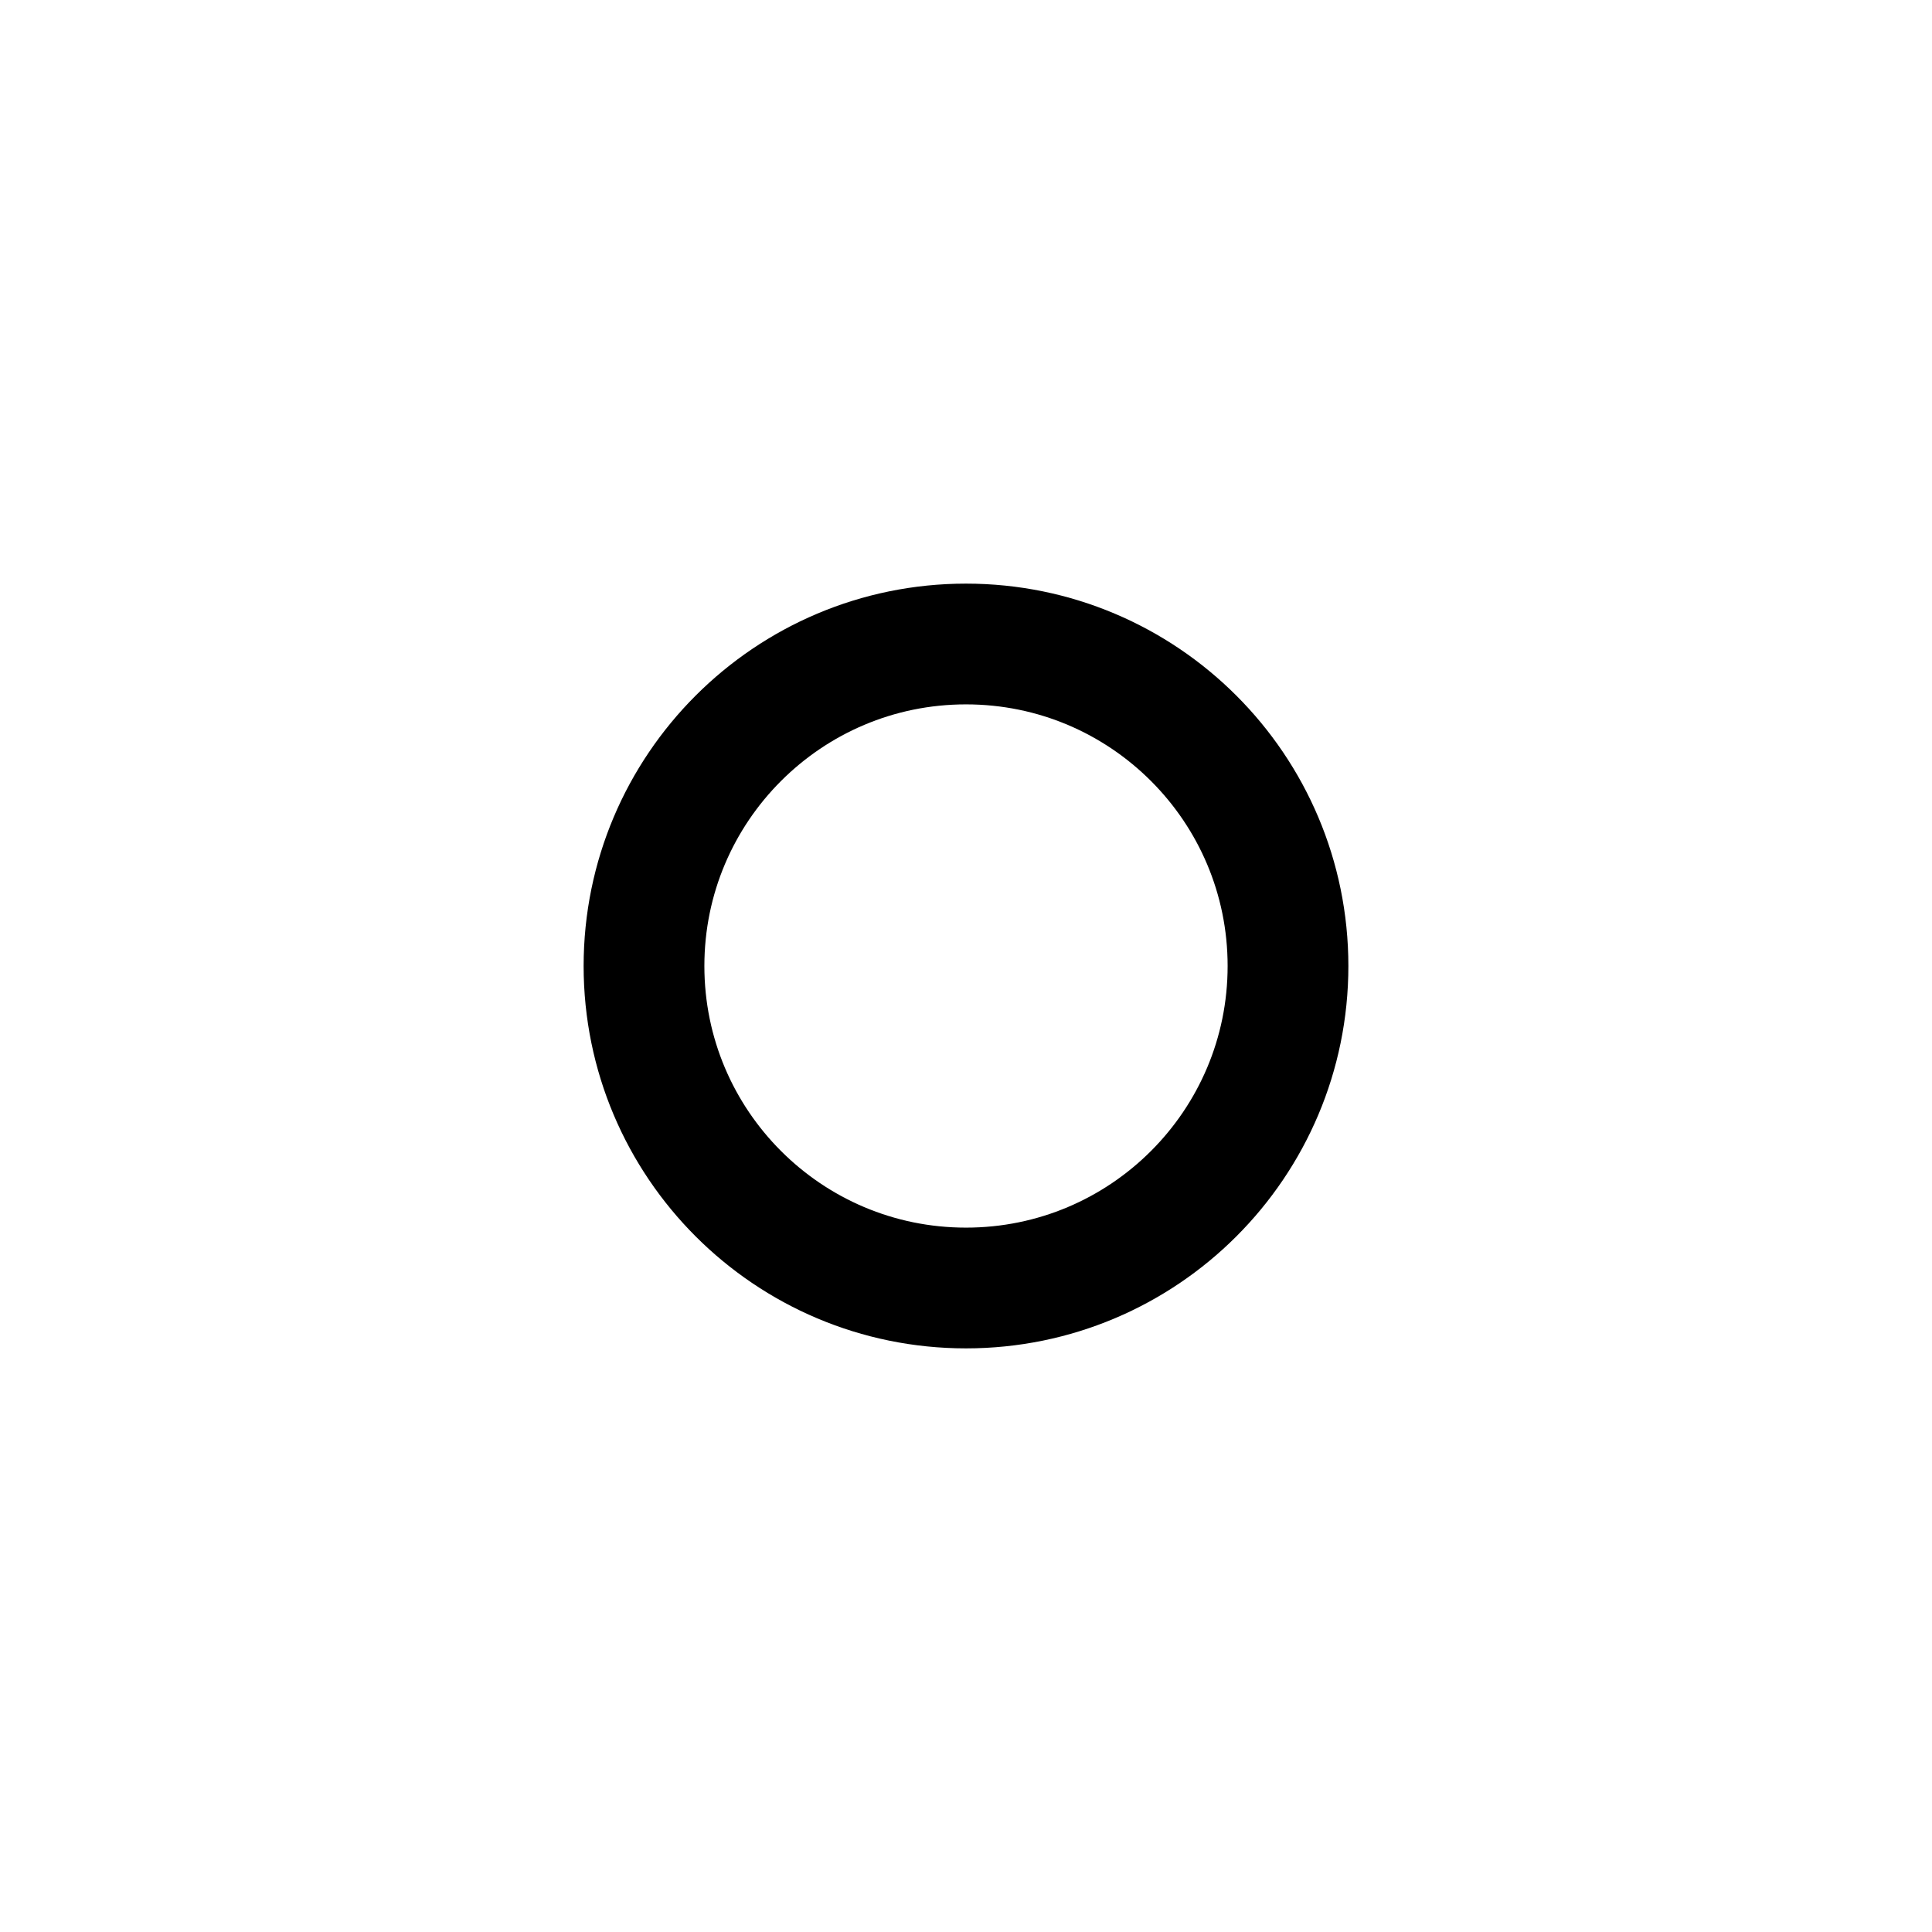
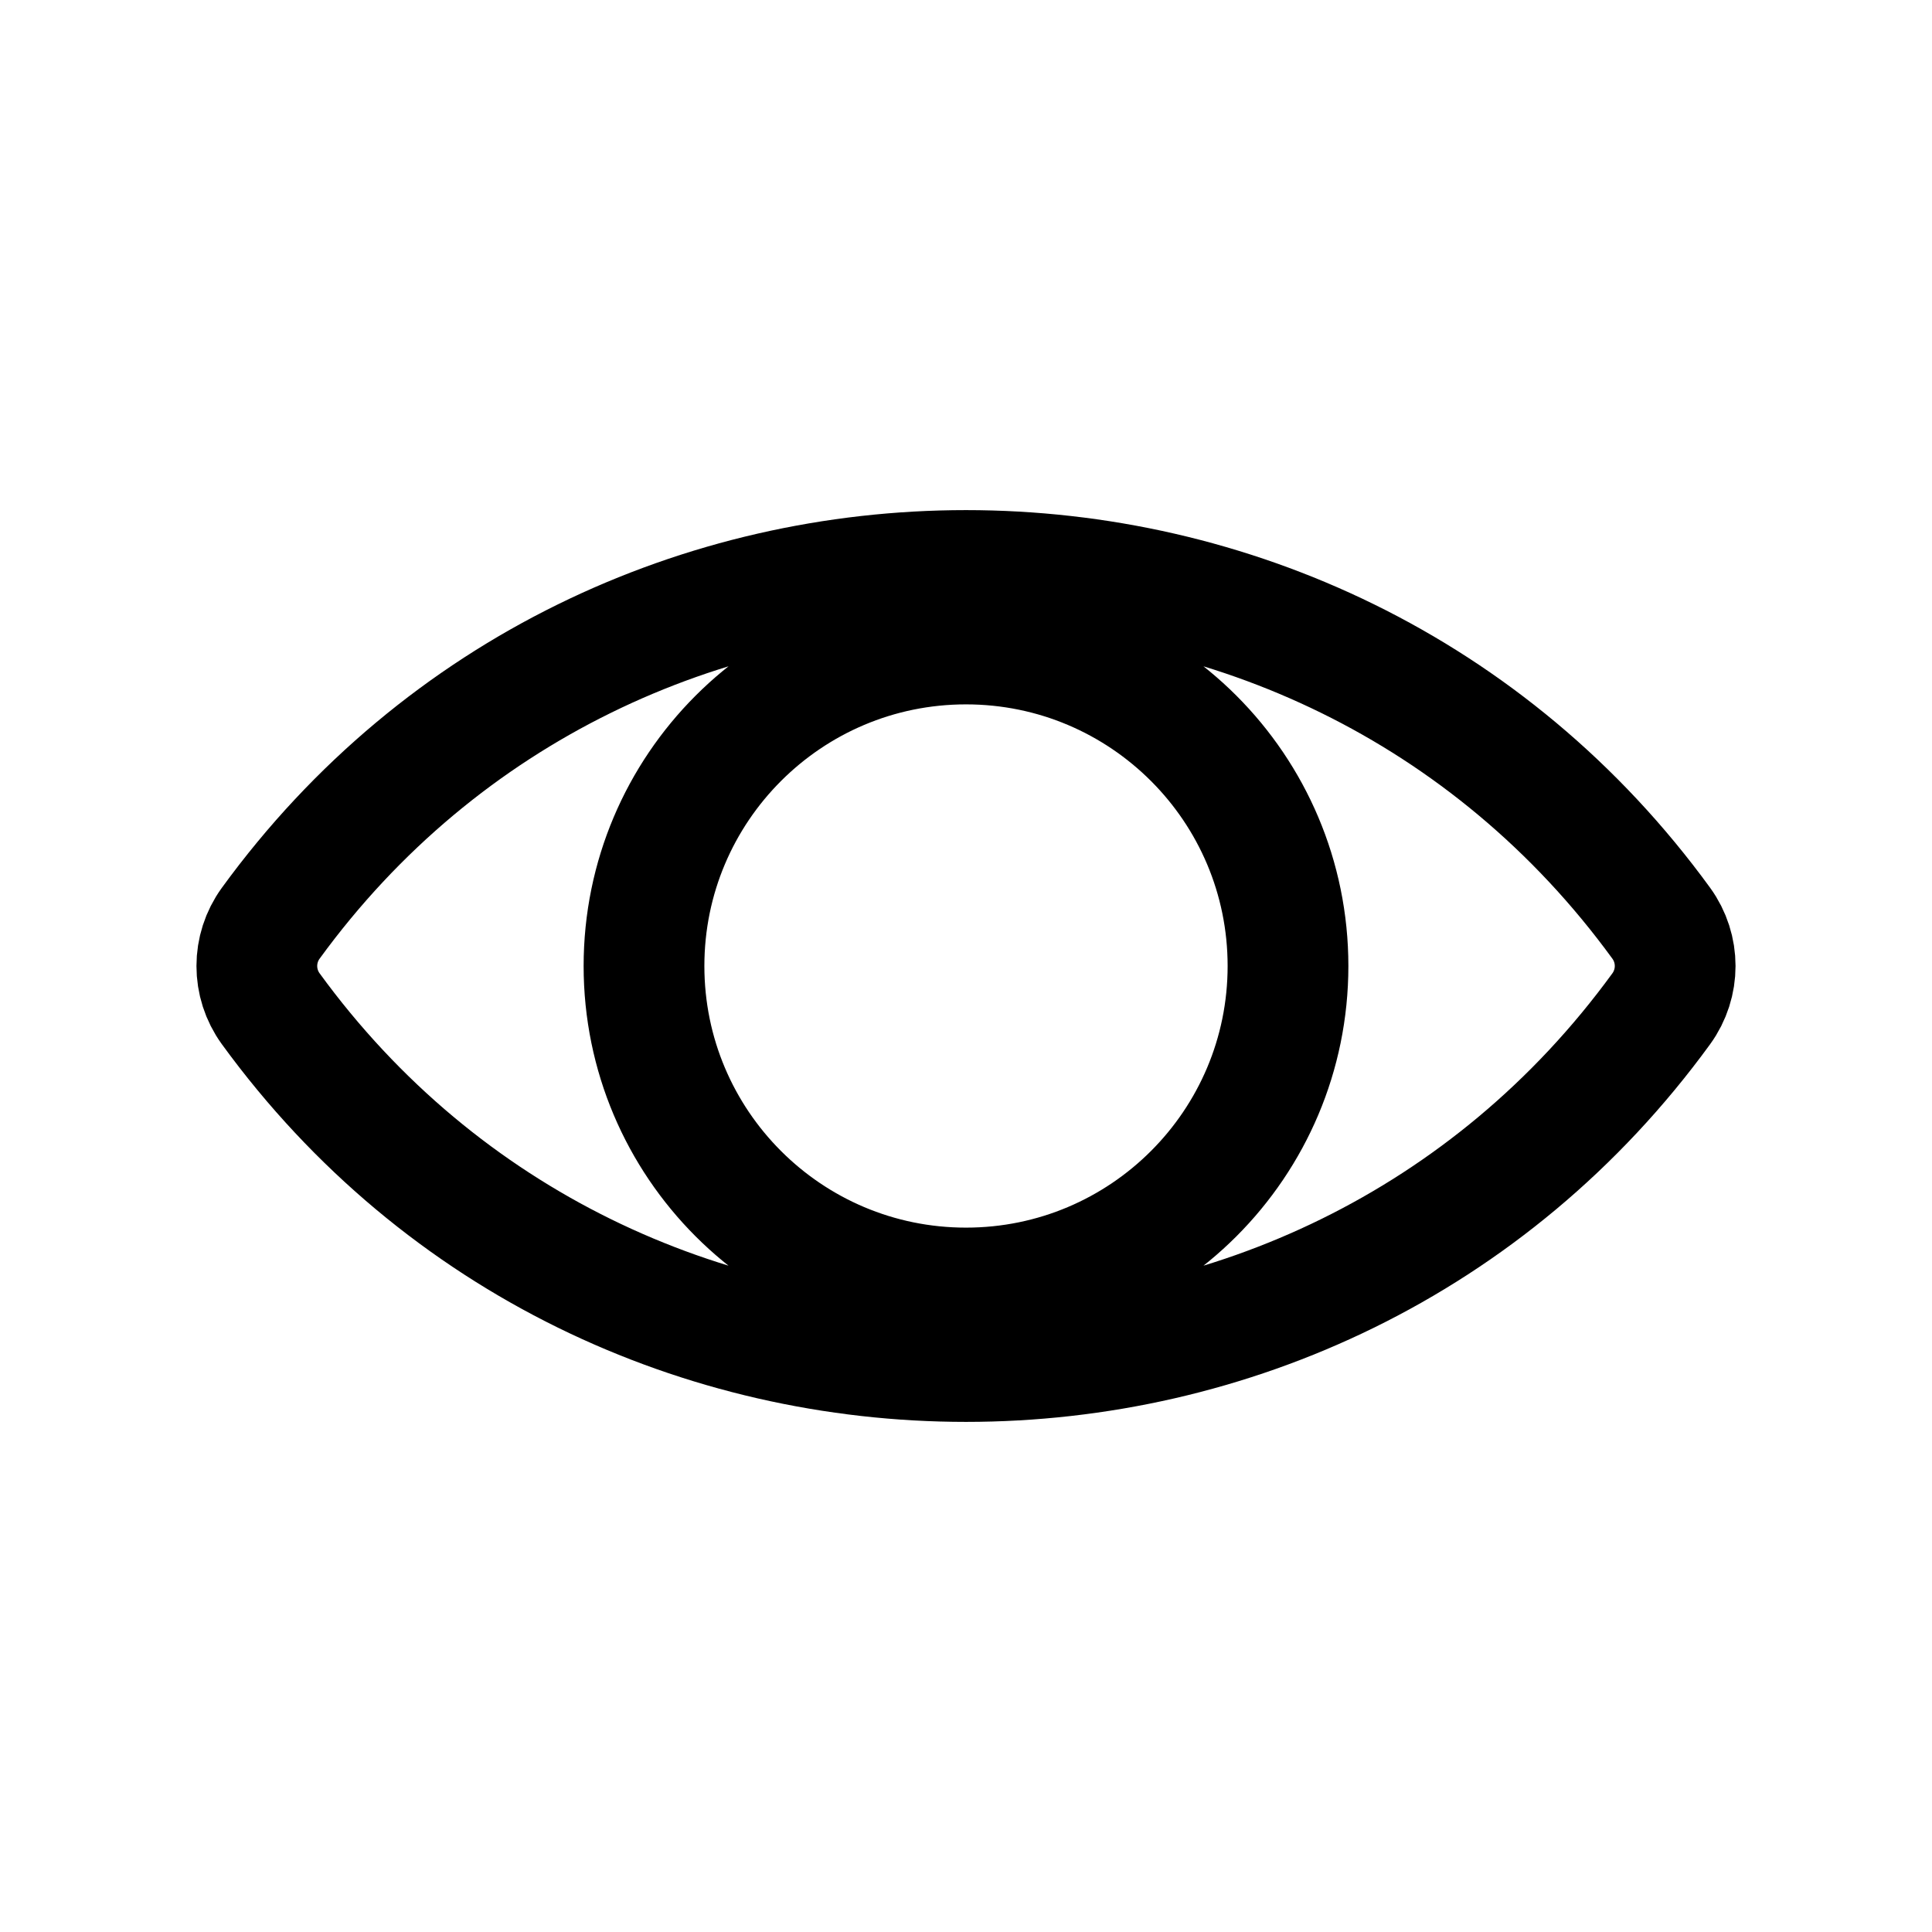
<svg xmlns="http://www.w3.org/2000/svg" width="24" height="24" viewBox="0 0 24 24" fill="none">
-   <path d="M12 16C9.791 16 8 14.209 8 12C8 9.791 9.791 8 12 8C14.209 8 16 9.791 16 12C16 14.209 14.209 16 12 16Z" stroke="black" stroke-width="1.5" stroke-linecap="round" />
+   <path fill-rule="evenodd" clip-rule="evenodd" d="M20.637 12.531C16.385 18.374 7.615 18.374 3.363 12.531C3.133 12.214 3.133 11.786 3.363 11.469C7.615 5.626 16.385 5.626 20.637 11.469C20.867 11.786 20.867 12.214 20.637 12.531ZM8 12C8 14.209 9.791 16 12 16C14.209 16 16 14.209 16 12C16 9.791 14.209 8 12 8C9.791 8 8 9.791 8 12Z" stroke="black" stroke-width="1.5" stroke-linecap="round" />
</svg>
